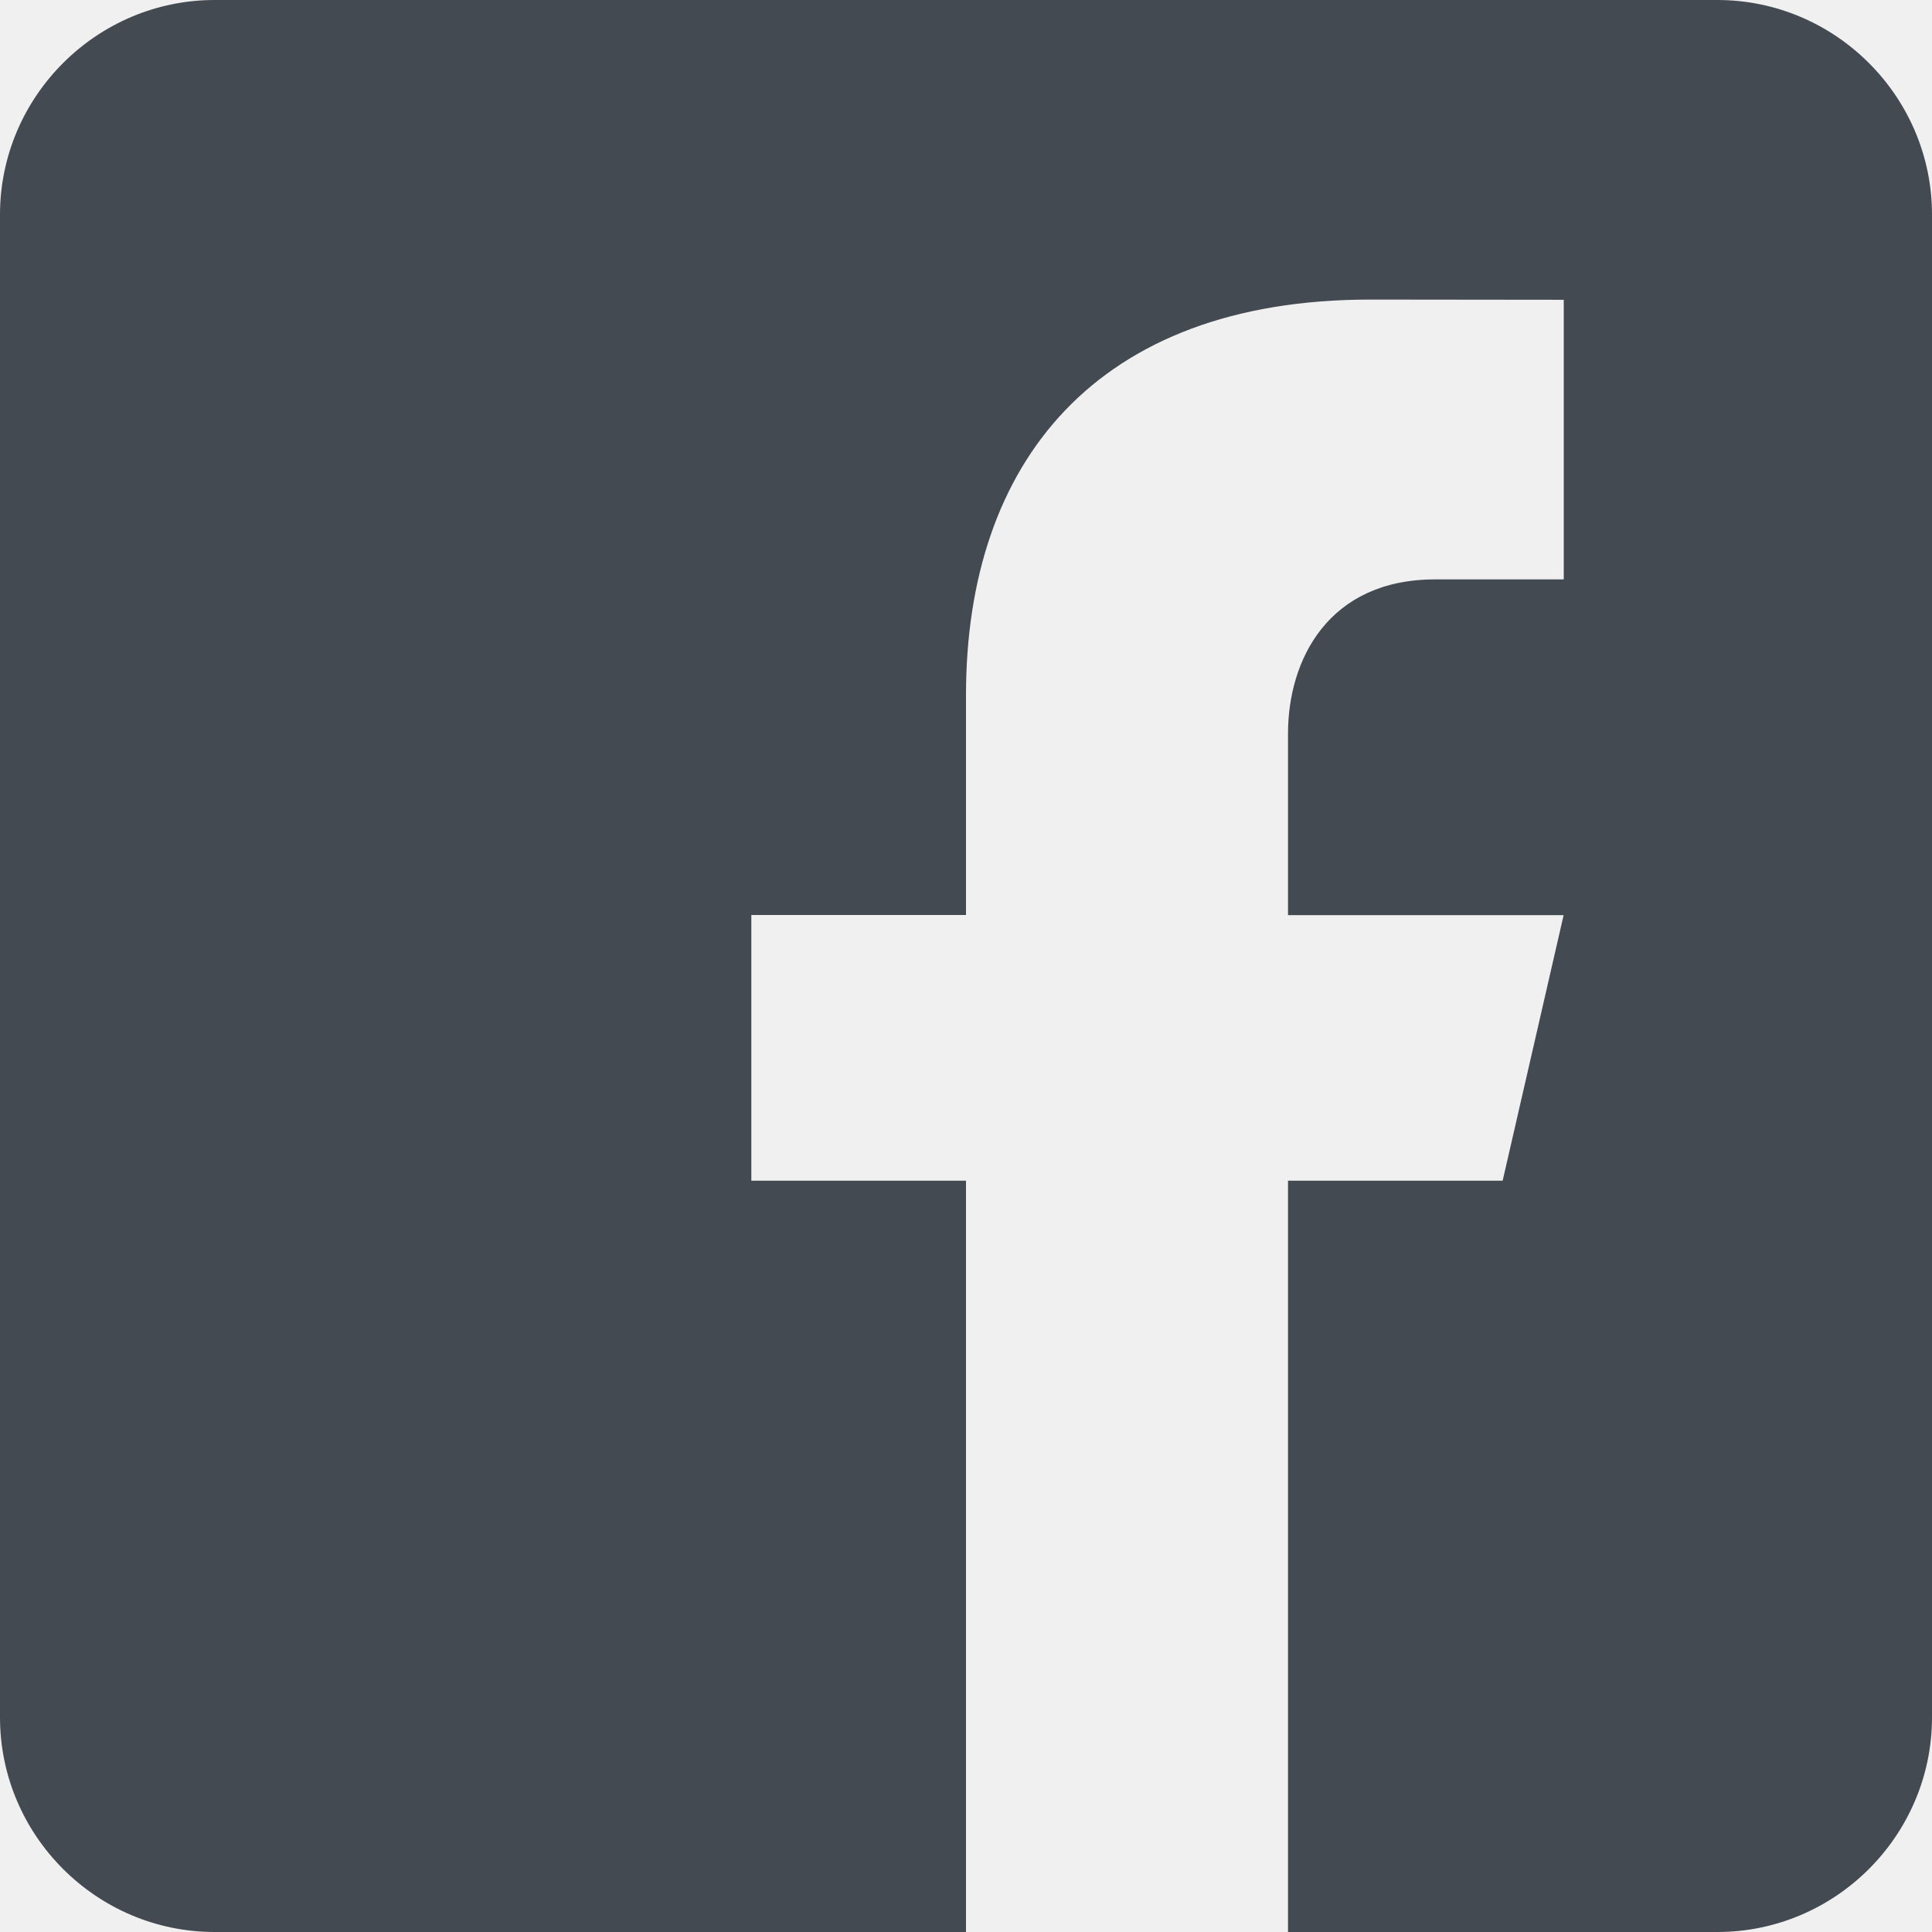
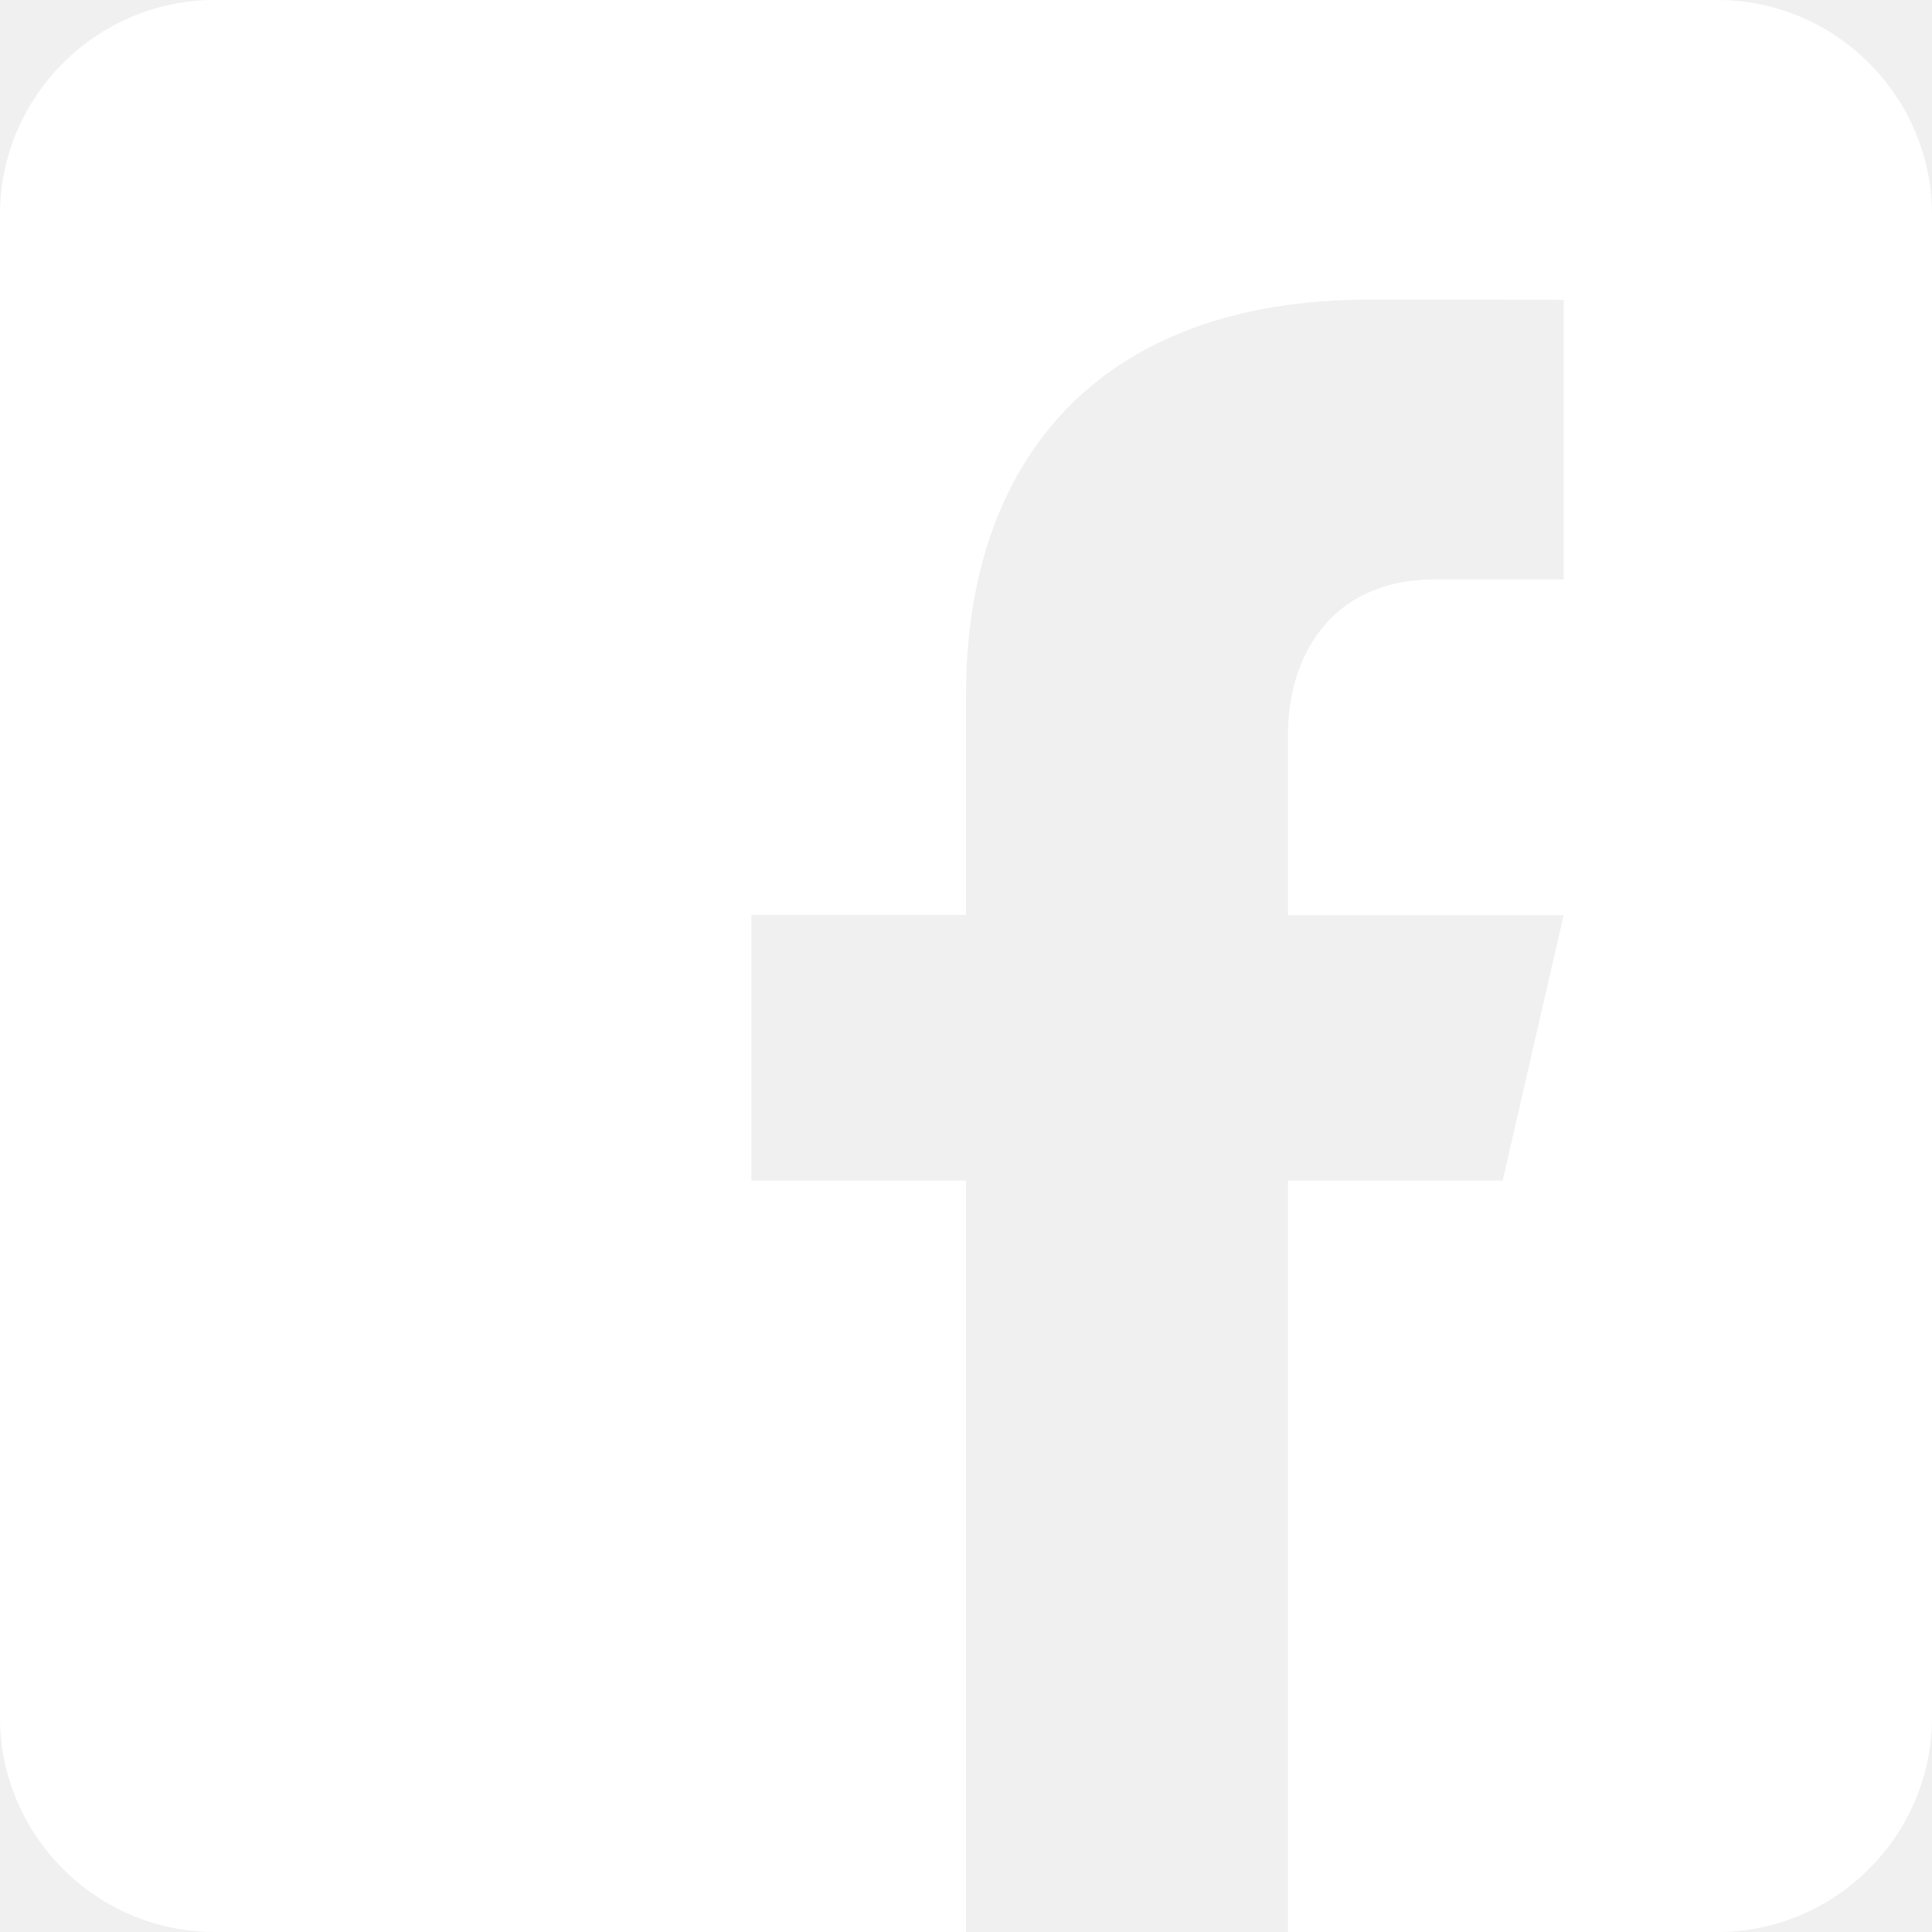
<svg xmlns="http://www.w3.org/2000/svg" width="18" height="18">
-   <path d="M16 0H2C.9 0 0 .9 0 2v14c0 1.101.9 2 2 2h7v-7H7V8.525h2v-2.05c0-2.164 1.212-3.684 3.766-3.684l1.803.002v2.605h-1.197c-.994 0-1.372.746-1.372 1.438v1.69h2.568L14 11h-2v7h4c1.1 0 2-.899 2-2V2c0-1.1-.9-2-2-2z" fill="#444A52" />
+   <path d="M16 0H2C.9 0 0 .9 0 2v14c0 1.101.9 2 2 2h7v-7H7V8.525h2v-2.05c0-2.164 1.212-3.684 3.766-3.684l1.803.002v2.605h-1.197c-.994 0-1.372.746-1.372 1.438v1.69h2.568L14 11h-2v7h4c1.1 0 2-.899 2-2V2c0-1.1-.9-2-2-2z" fill="#FFF" />
</svg>
